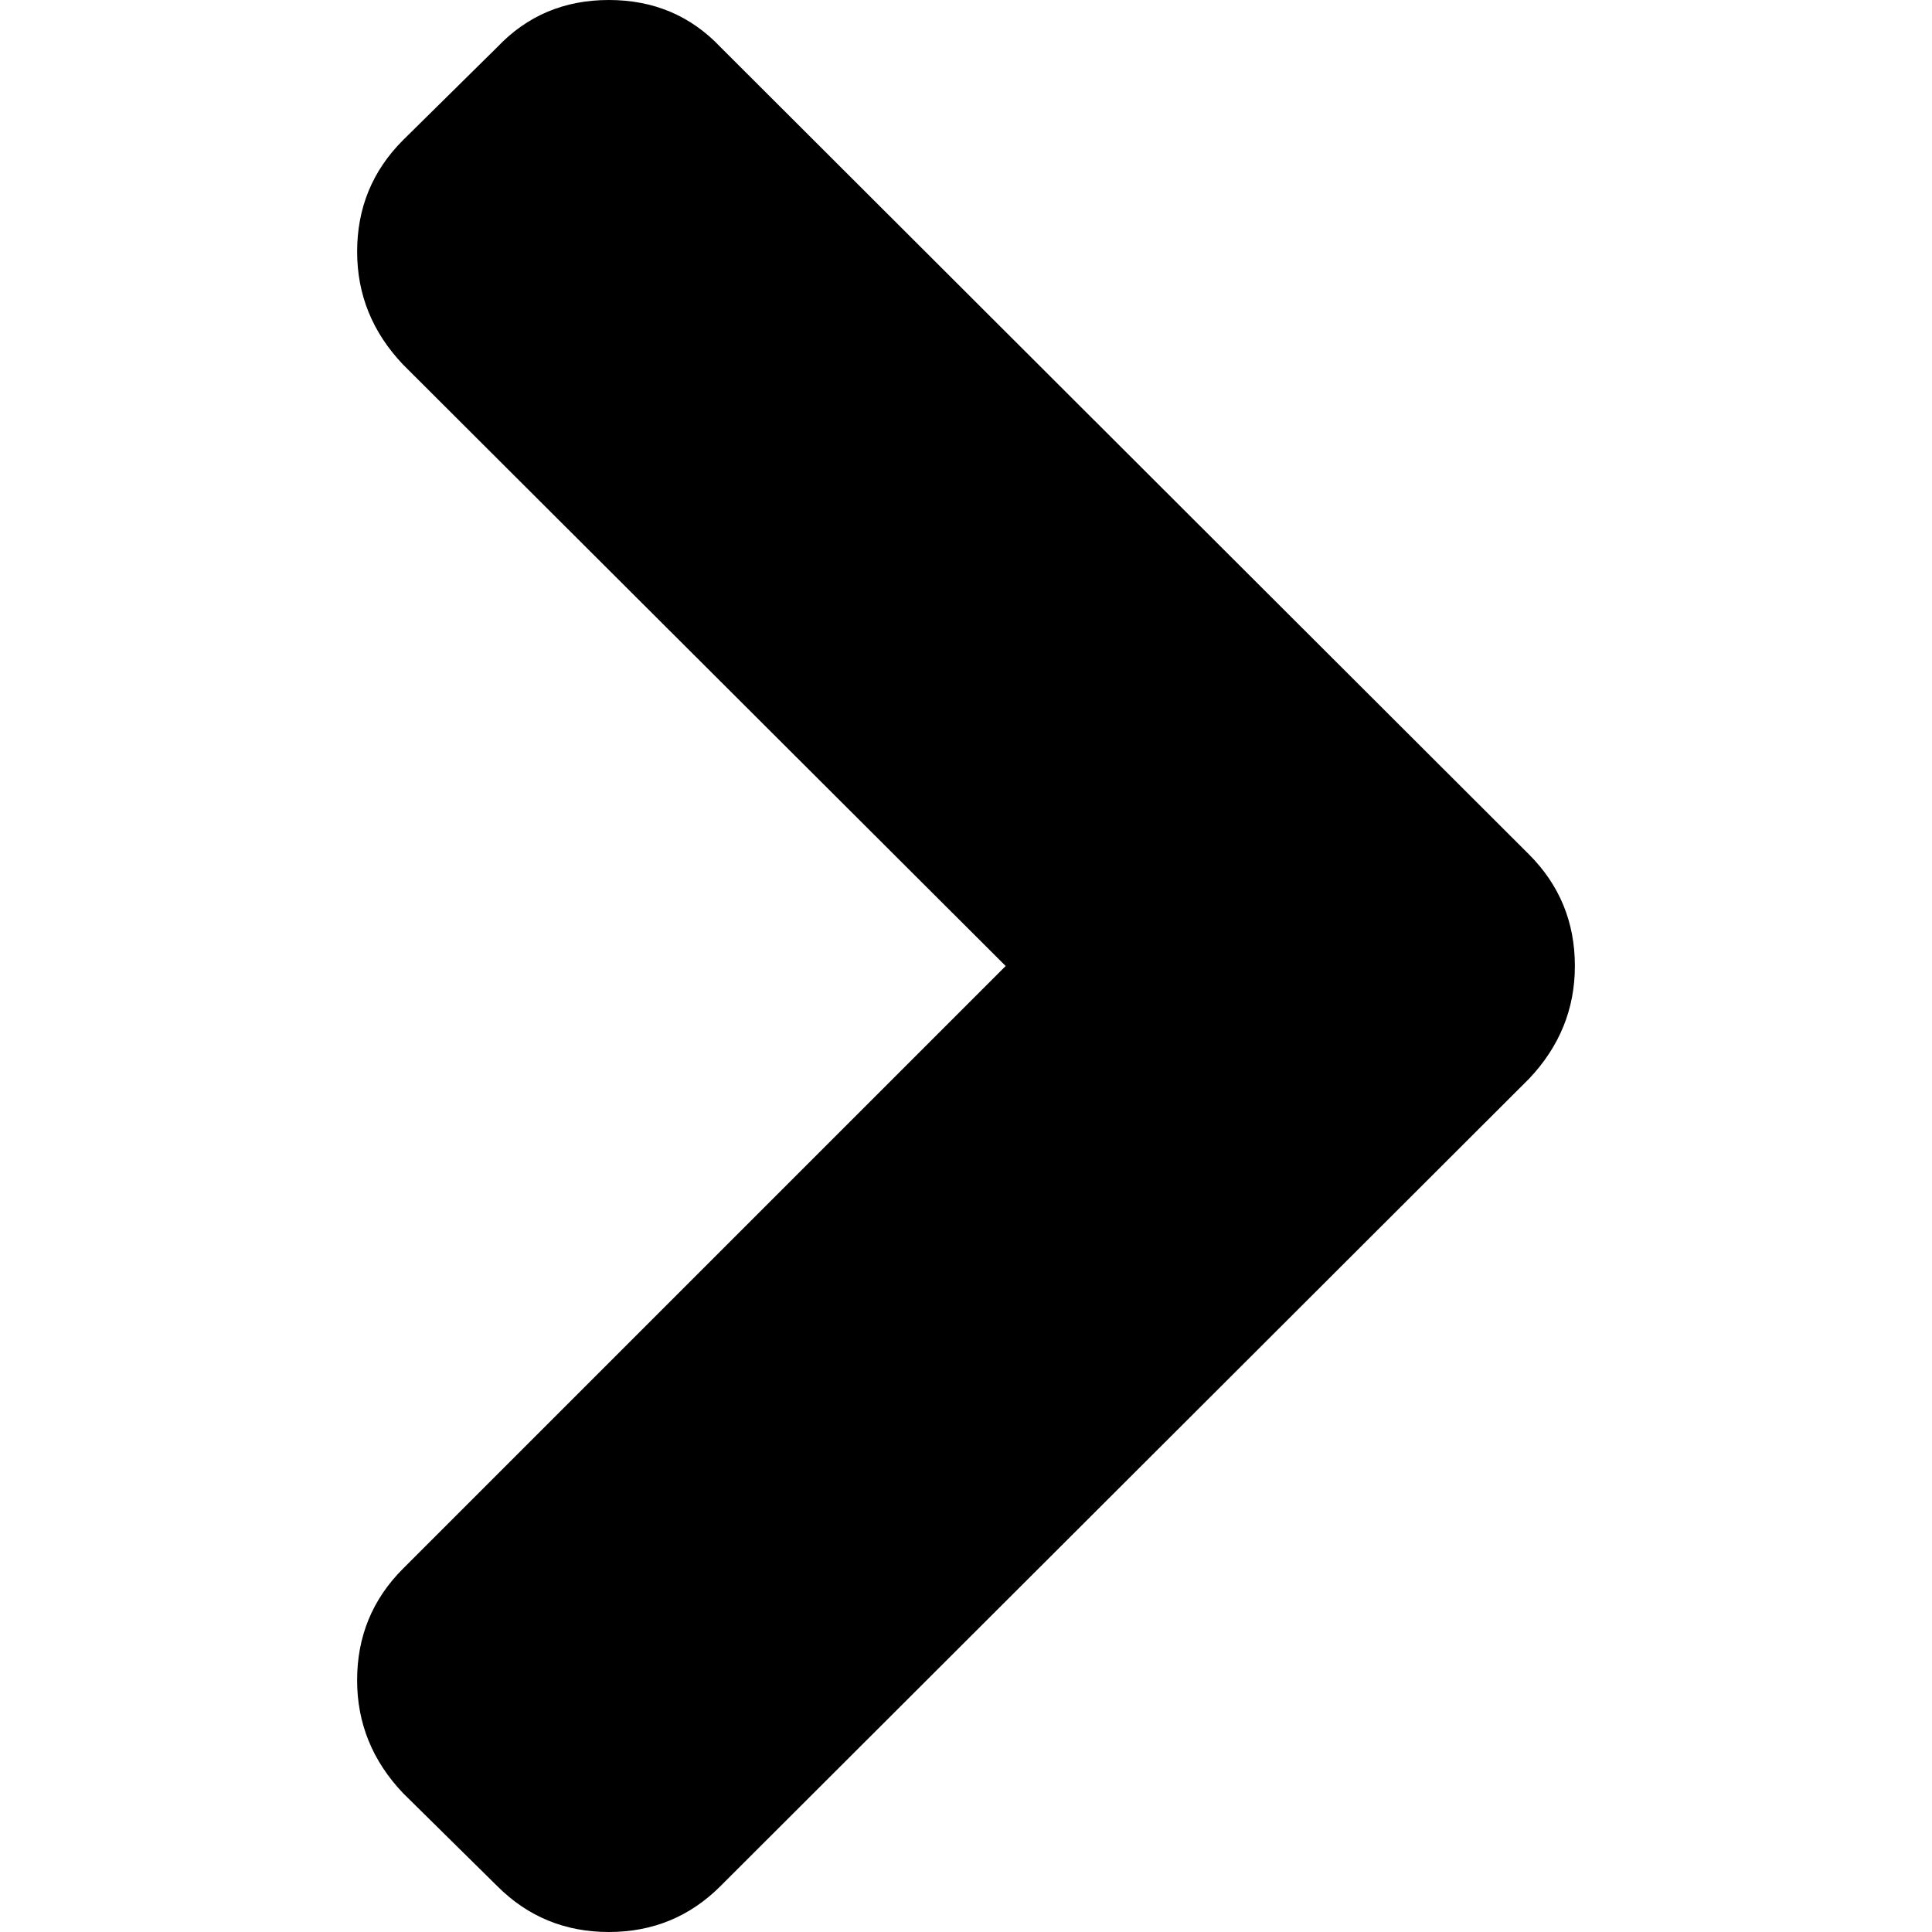
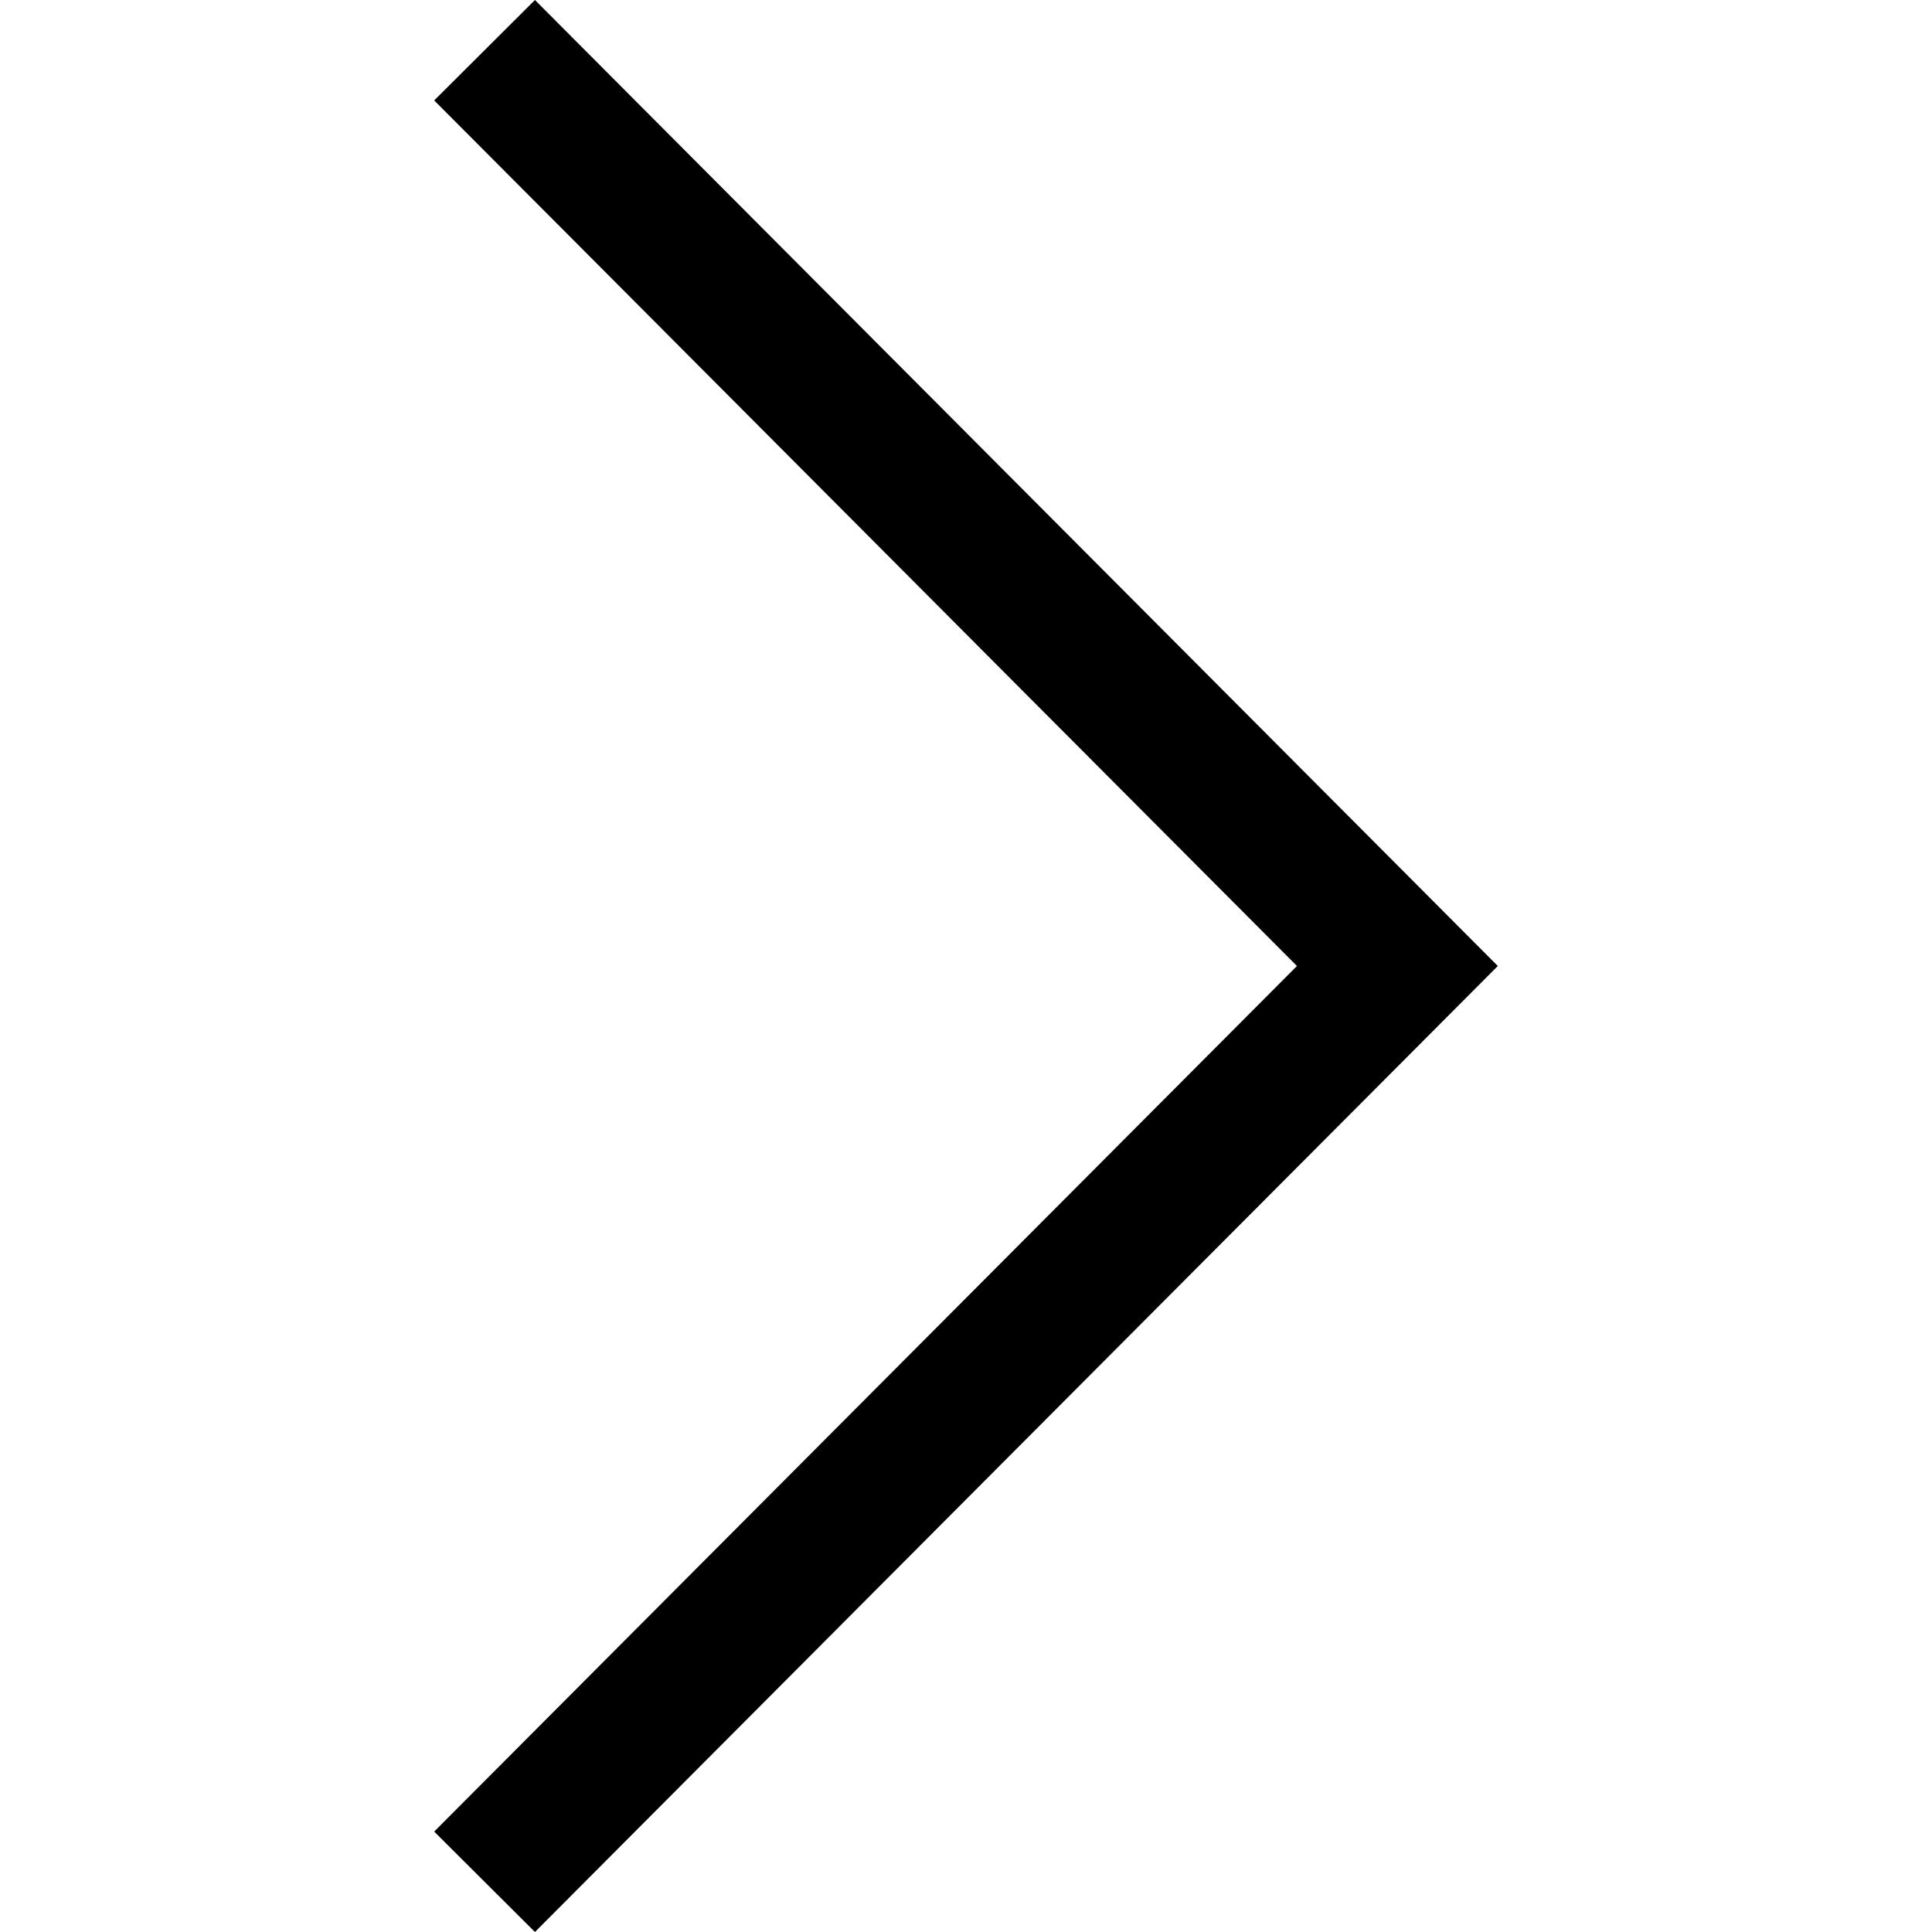
- <svg xmlns="http://www.w3.org/2000/svg" version="1.1" id="Capa_1" x="0px" y="0px" width="444.819px" height="444.819px" viewBox="0 0 444.819 444.819" style="enable-background:new 0 0 444.819 444.819;" xml:space="preserve">
-   <g>
-     <path d="M352.025,196.712L165.884,10.848C159.029,3.615,150.469,0,140.187,0c-10.282,0-18.842,3.619-25.697,10.848L92.792,32.264   c-7.044,7.043-10.566,15.604-10.566,25.692c0,9.897,3.521,18.56,10.566,25.981l138.753,138.473L92.786,361.168   c-7.042,7.043-10.564,15.604-10.564,25.693c0,9.896,3.521,18.562,10.564,25.98l21.7,21.413   c7.043,7.043,15.612,10.564,25.697,10.564c10.089,0,18.656-3.521,25.697-10.564l186.145-185.864   c7.046-7.423,10.571-16.084,10.571-25.981C362.597,212.321,359.071,203.755,352.025,196.712z" />
-   </g>
+ <svg xmlns="http://www.w3.org/2000/svg" version="1.1" id="Layer_1" x="0px" y="0px" viewBox="0 0 407.436 407.436" style="enable-background:new 0 0 407.436 407.436;" xml:space="preserve">
+   <polygon points="112.814,0 91.566,21.178 273.512,203.718 91.566,386.258 112.814,407.436 315.869,203.718 " />
  <g>
</g>
  <g>
</g>
  <g>
</g>
  <g>
</g>
  <g>
</g>
  <g>
</g>
  <g>
</g>
  <g>
</g>
  <g>
</g>
  <g>
</g>
  <g>
</g>
  <g>
</g>
  <g>
</g>
  <g>
</g>
  <g>
</g>
</svg>
